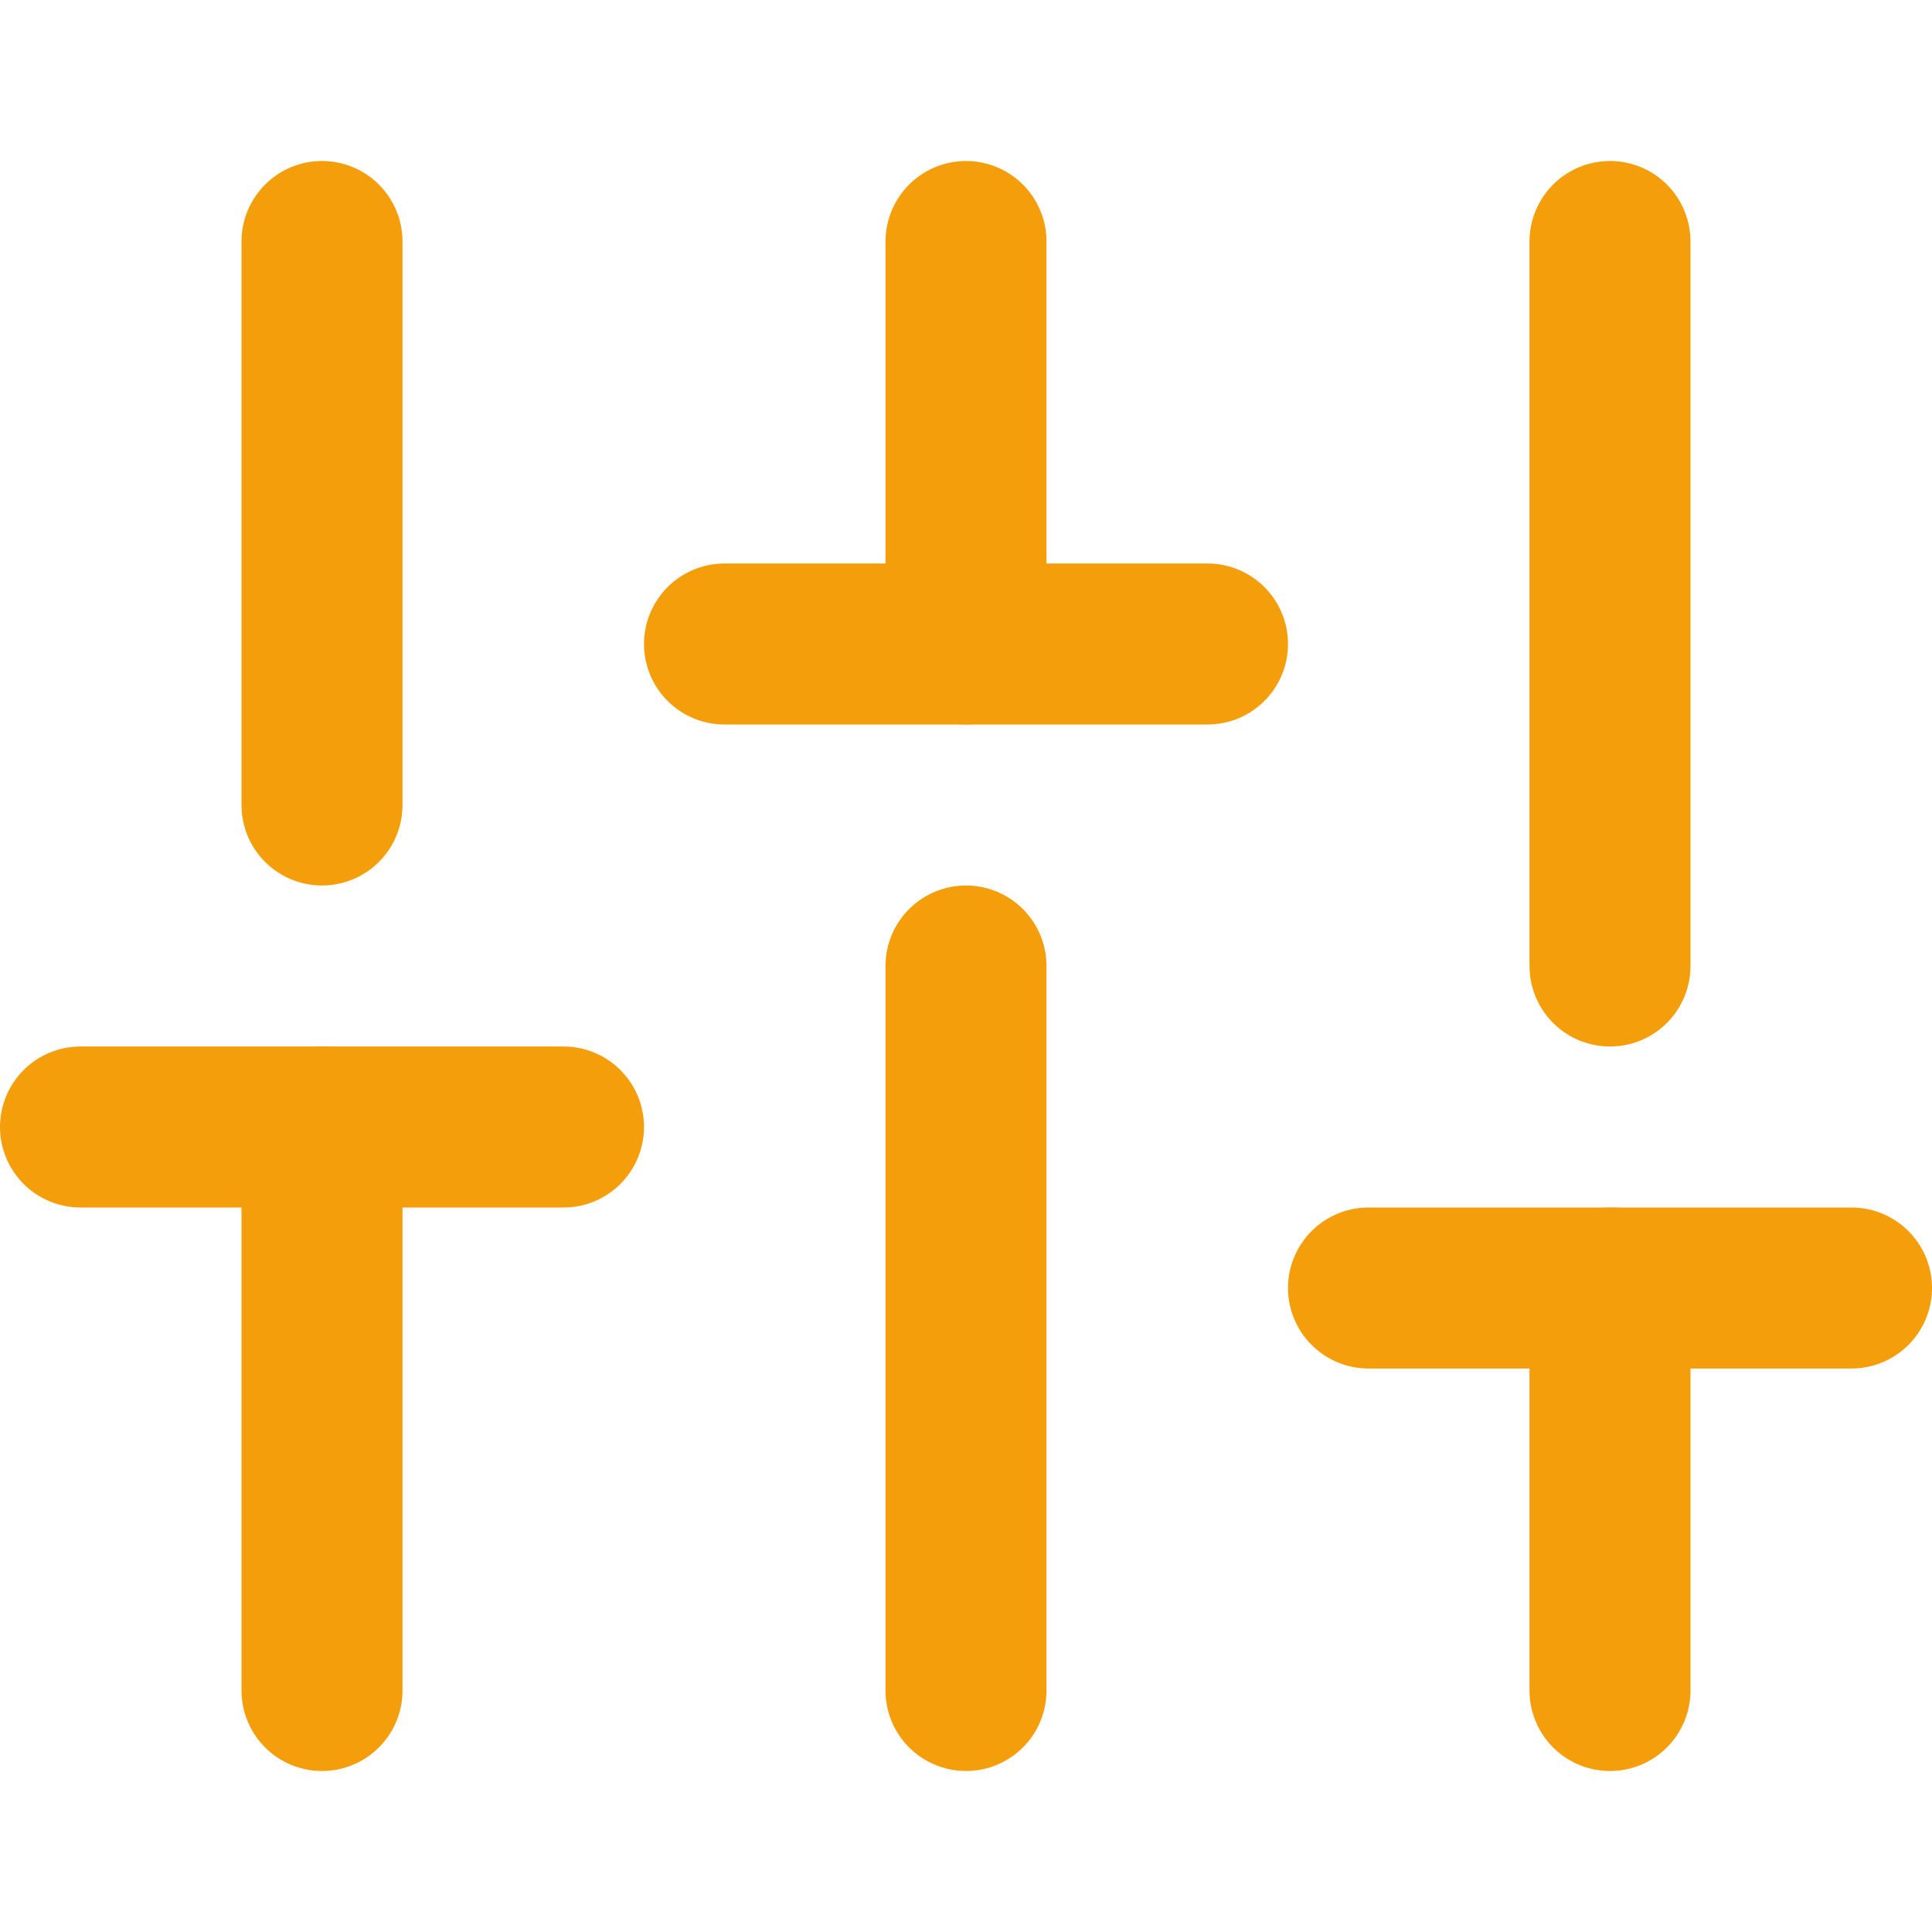
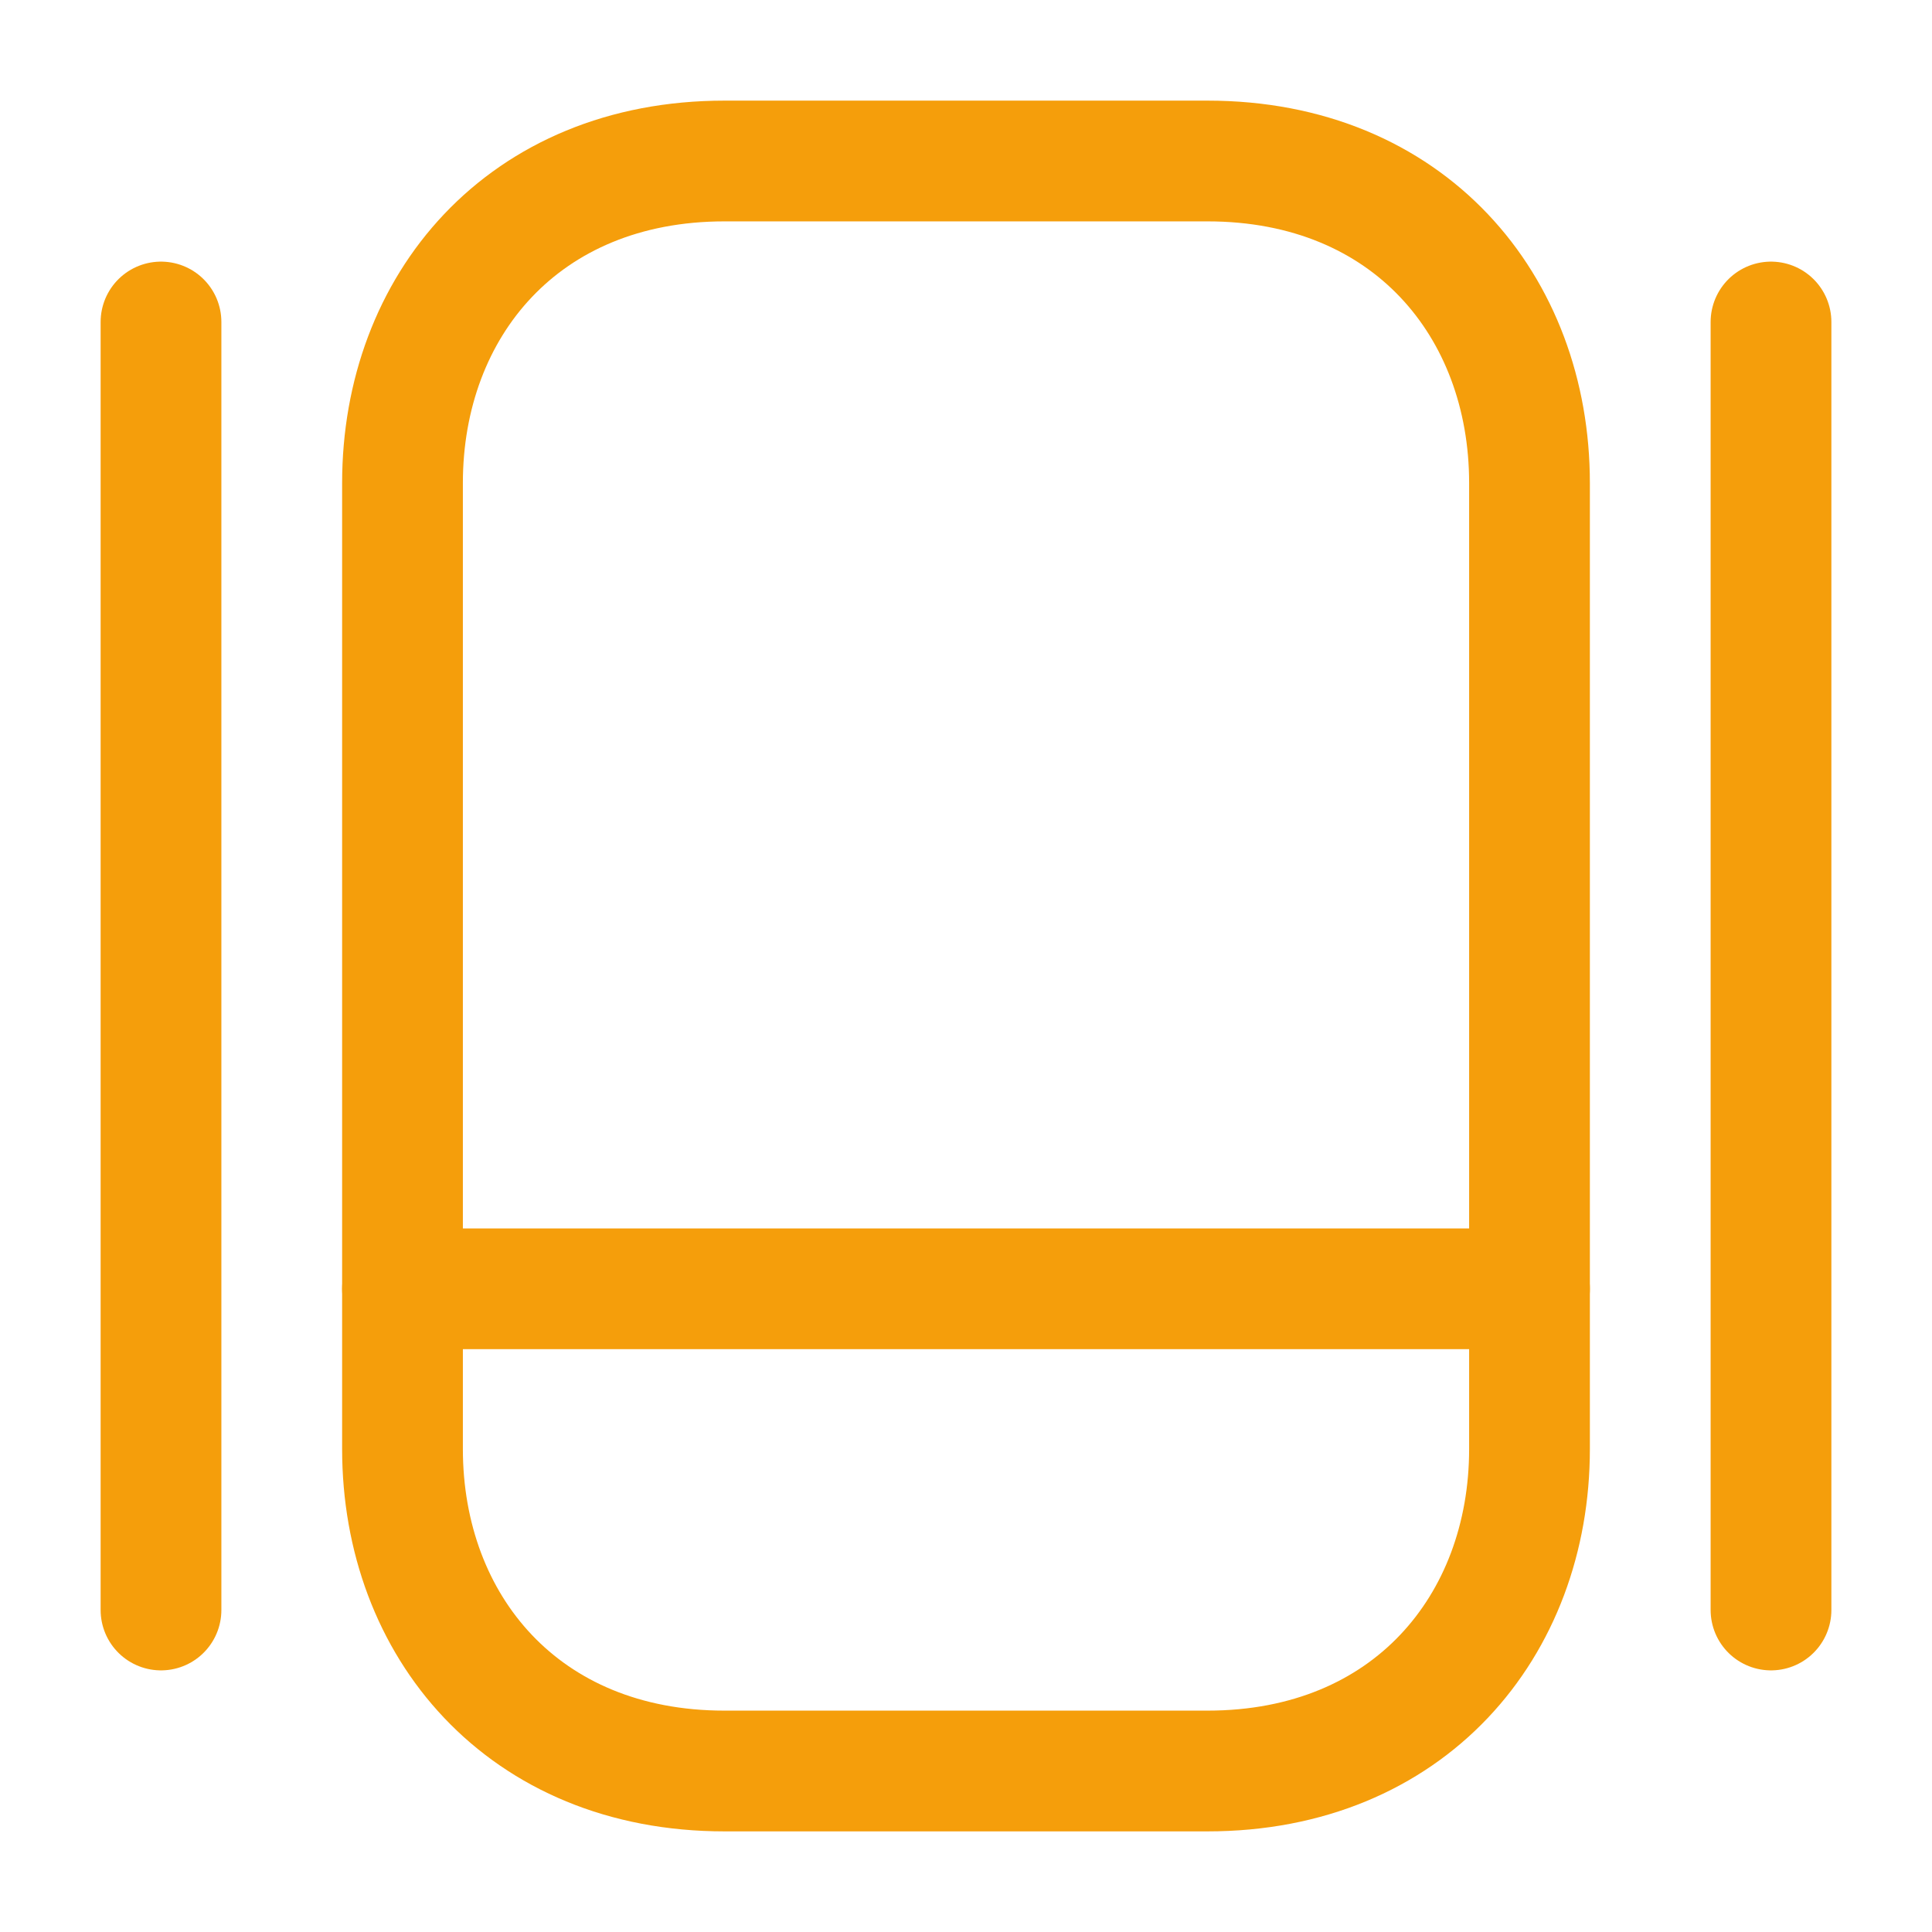
- <svg xmlns="http://www.w3.org/2000/svg" width="20" height="20" viewBox="0 0 24 24" fill="none" stroke="#f59e0b" stroke-width="2" stroke-linecap="round" stroke-linejoin="round">
-   <line x1="4" x2="4" y1="21" y2="14" />
-   <line x1="4" x2="4" y1="10" y2="3" />
-   <line x1="12" x2="12" y1="21" y2="12" />
-   <line x1="12" x2="12" y1="8" y2="3" />
-   <line x1="20" x2="20" y1="21" y2="16" />
-   <line x1="20" x2="20" y1="12" y2="3" />
-   <line x1="1" x2="7" y1="14" y2="14" />
-   <line x1="9" x2="15" y1="8" y2="8" />
-   <line x1="17" x2="23" y1="16" y2="16" />
+ <svg xmlns="http://www.w3.org/2000/svg" width="20" height="20" viewBox="0 0 24 24" fill="none" class="reicon" style="color: #f59e0b">
+   <path d="M15 22H9C6.5 22 5 20.2 5 18V6C5 3.8 6.5 2 9 2H15C17.5 2 19 3.8 19 6V18C19 20.2 17.5 22 15 22Z" stroke="#f59e0b" stroke-width="1.5" stroke-linecap="round" stroke-linejoin="round" />
+   <path d="M5 16.01H19" stroke="#f59e0b" stroke-width="1.5" stroke-linecap="round" stroke-linejoin="round" />
+   <path d="M2 4V20" stroke="#f59e0b" stroke-width="1.5" stroke-linecap="round" stroke-linejoin="round" />
+   <path d="M22 4V20" stroke="#f59e0b" stroke-width="1.5" stroke-linecap="round" stroke-linejoin="round" />
</svg>
